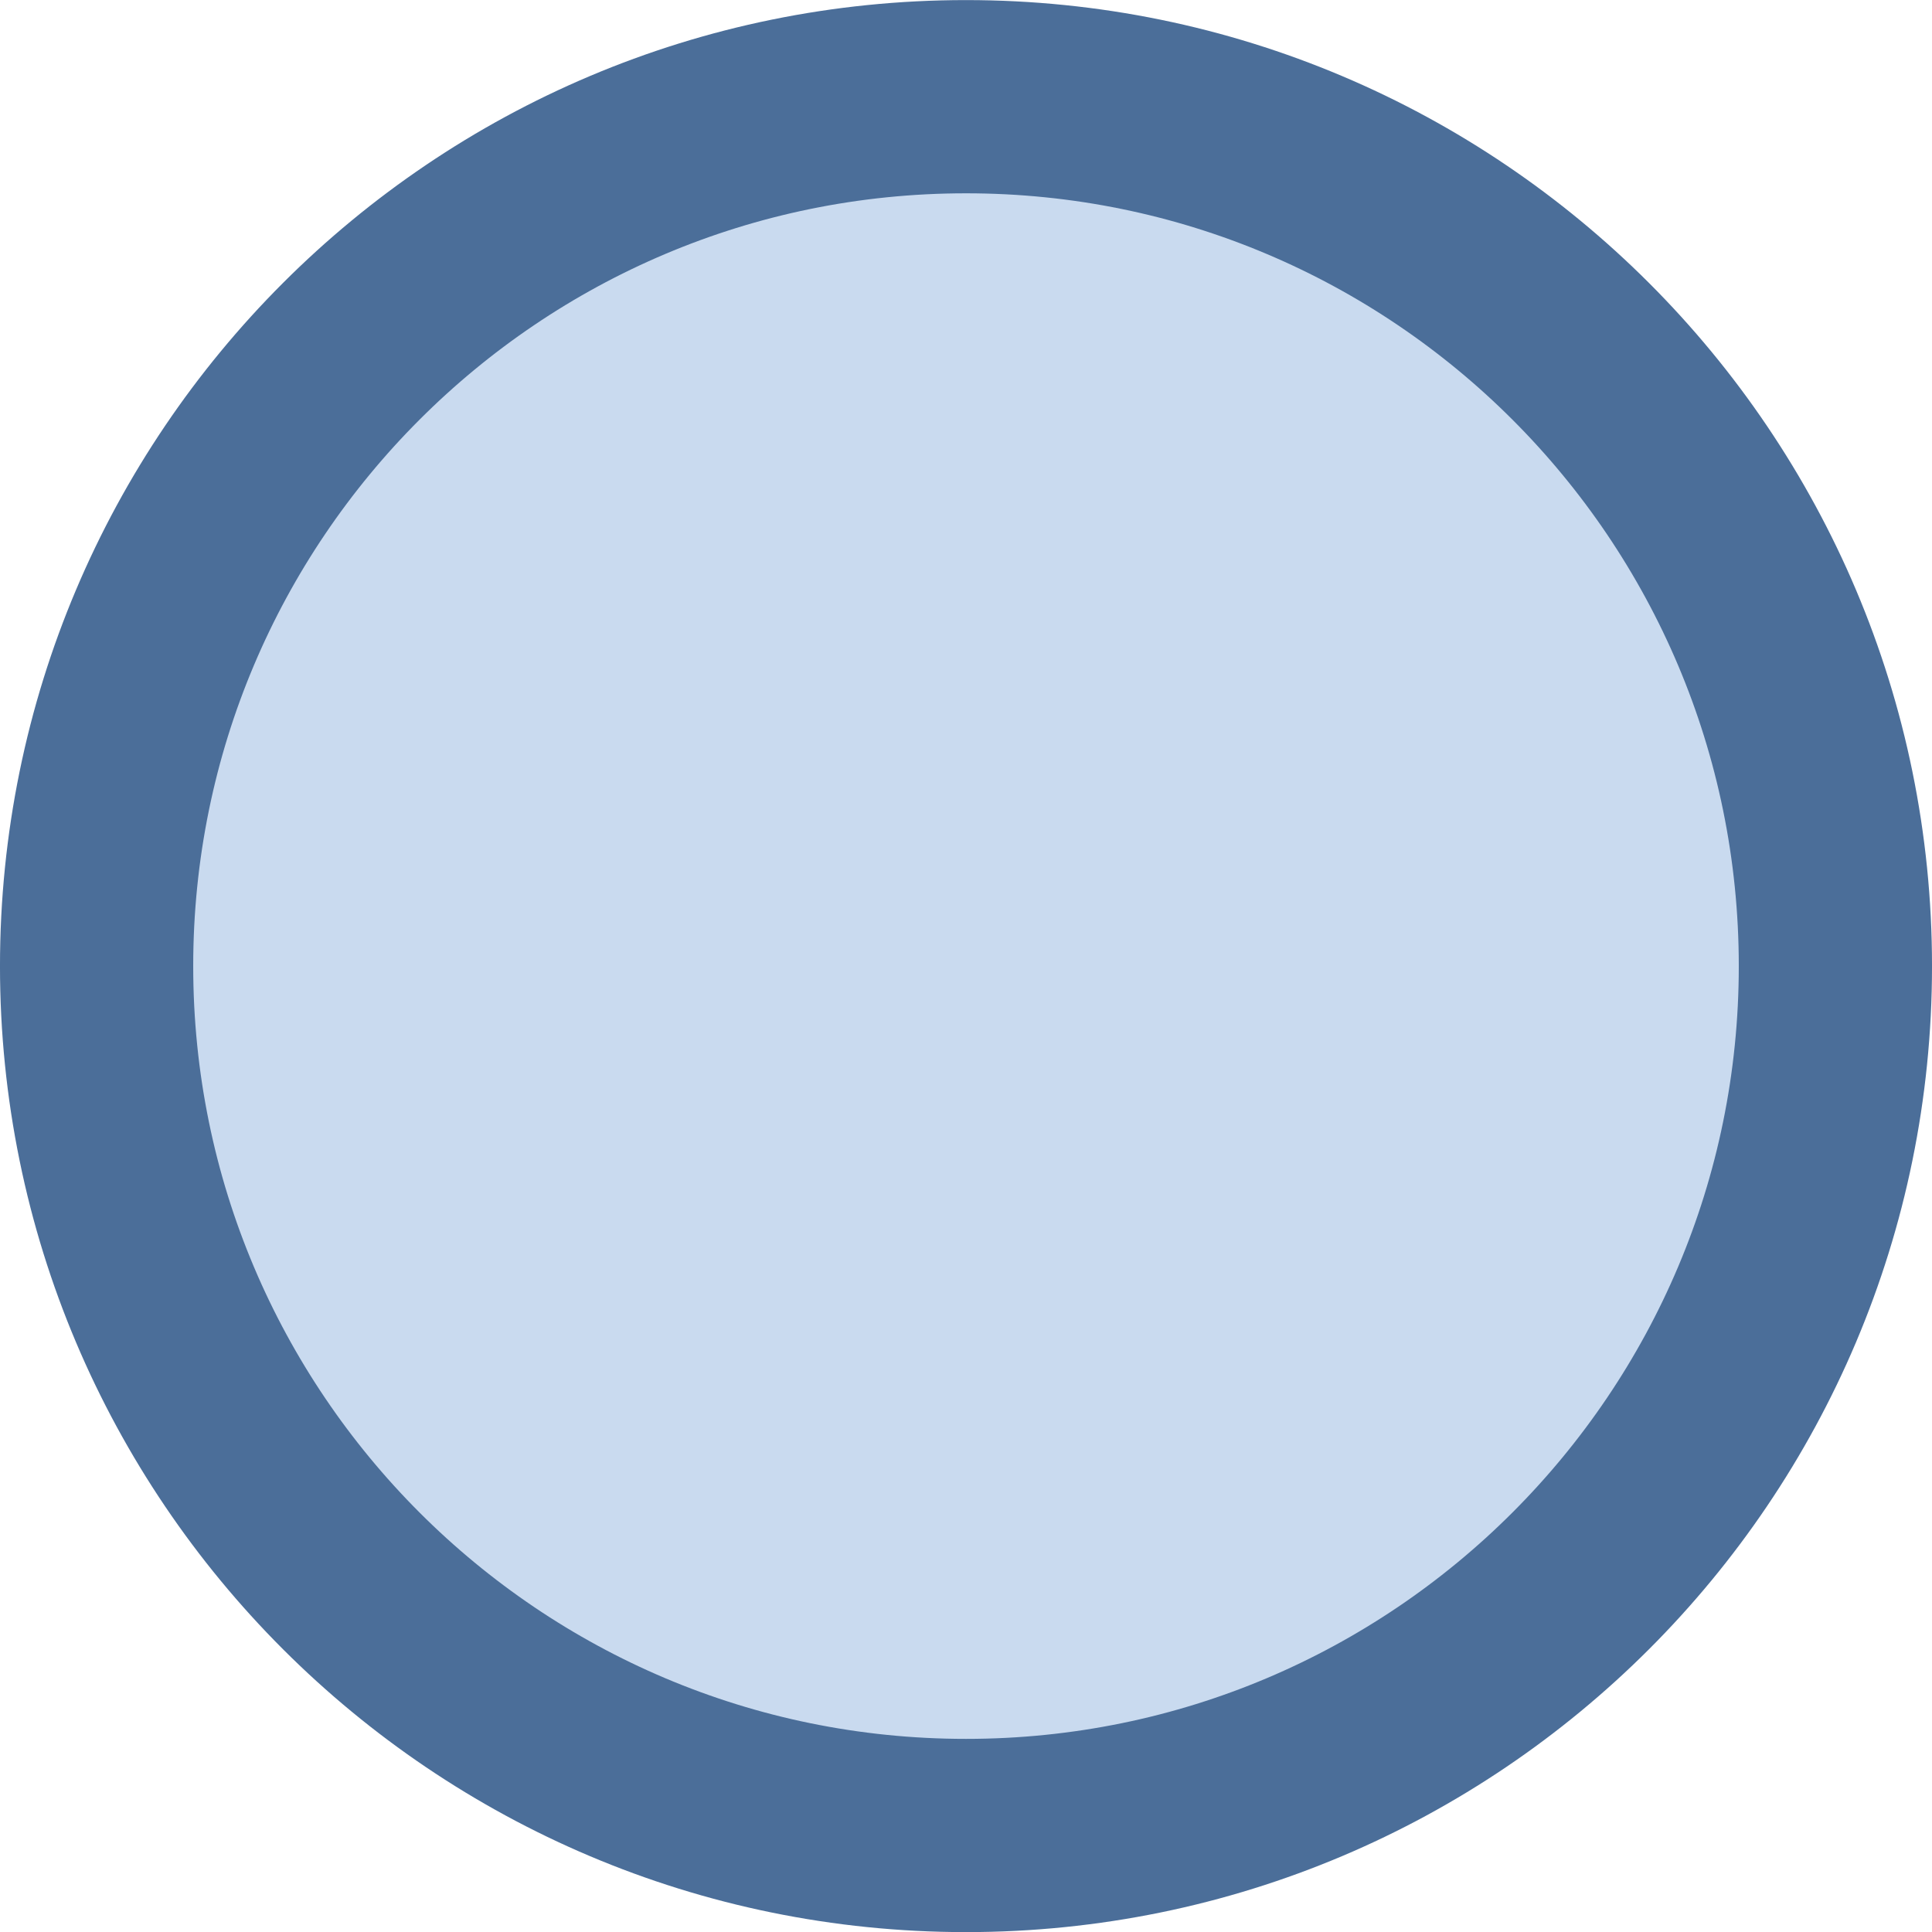
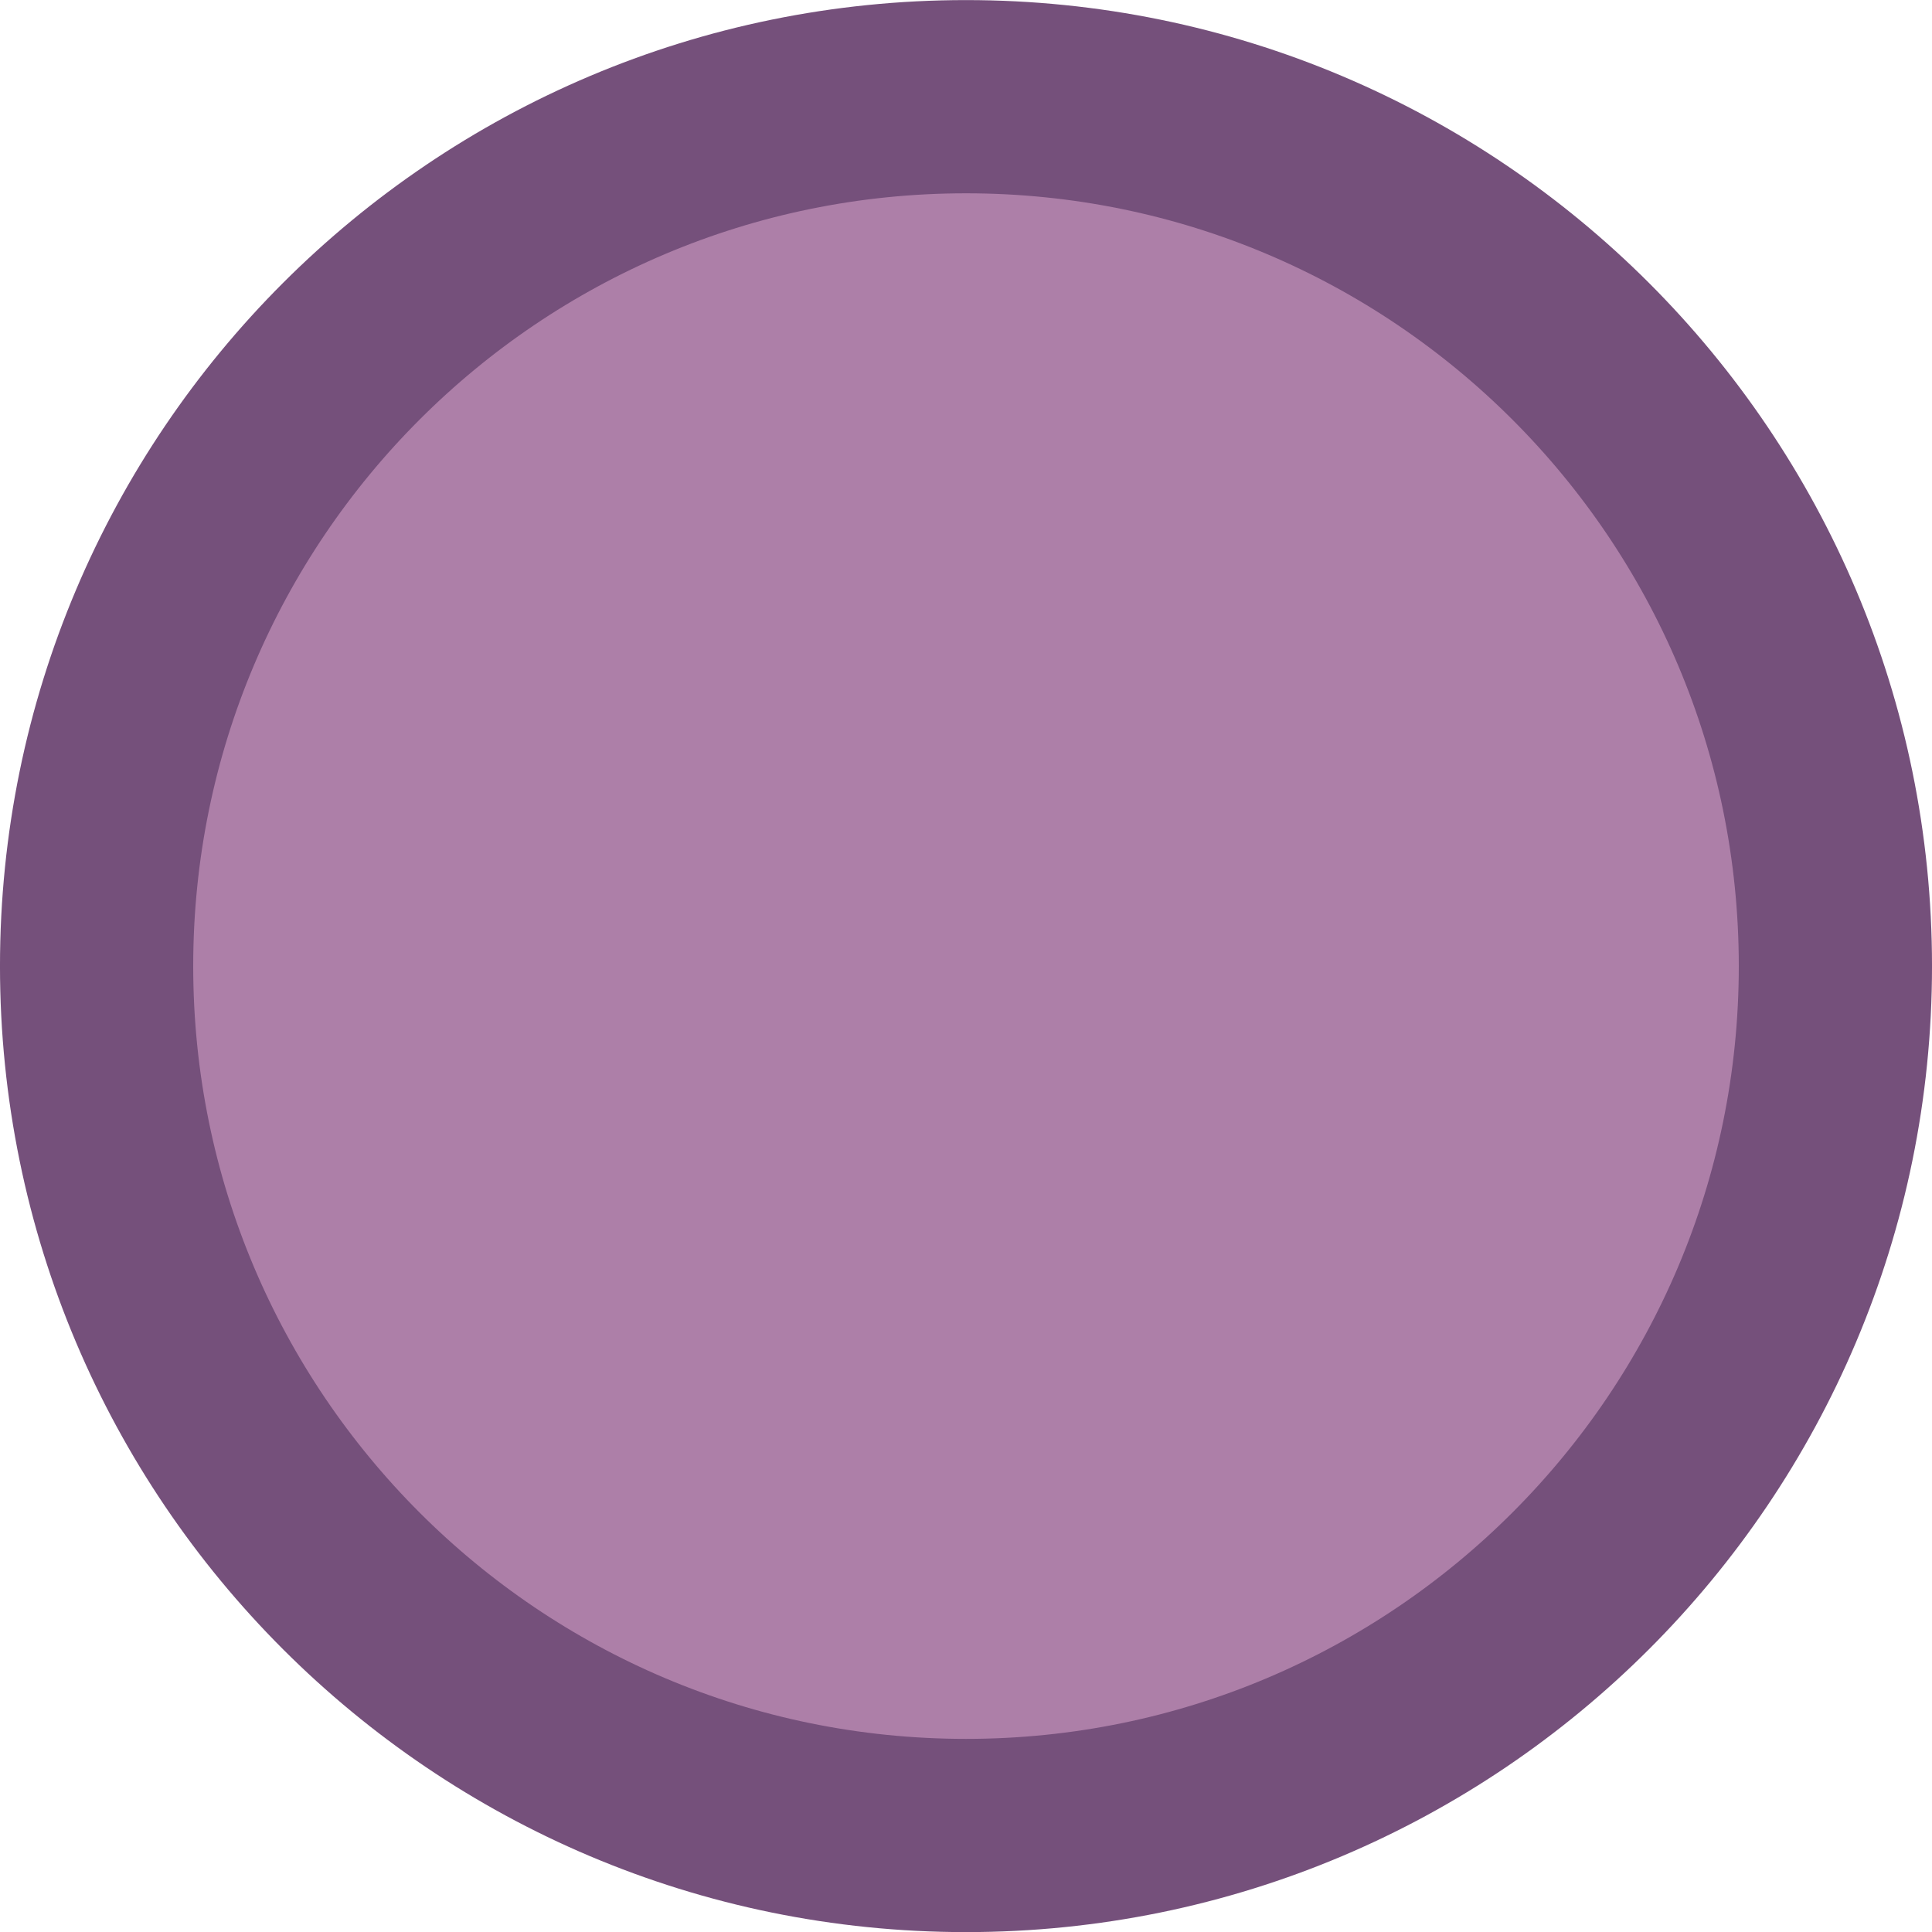
<svg xmlns="http://www.w3.org/2000/svg" width="10" height="10" id="svg3998" version="1.1">
  <defs id="defs4000" />
  <g id="layer1" transform="translate(0,-1042.362)">
-     <path style="fill:#c9daef;fill-opacity:1;stroke:#4b6e99;stroke-width:0.889;stroke-linecap:butt;stroke-linejoin:miter;stroke-miterlimit:4;stroke-opacity:1;stroke-dasharray:none" id="path6258" d="m 9.5,5.5 a 4,4 0 1 1 -8,0 4,4 0 1 1 8,0 z" transform="matrix(1.125,0,0,1.125,-1.1875,1041.175)" />
+     <path style="fill:#ad7fa8;fill-opacity:1;stroke:#75507b;stroke-width:0.889;stroke-linecap:butt;stroke-linejoin:miter;stroke-miterlimit:4;stroke-opacity:1;stroke-dasharray:none" id="path6258" d="m 9.5,5.5 a 4,4 0 1 1 -8,0 4,4 0 1 1 8,0 z" transform="matrix(1.125,0,0,1.125,-1.1875,1041.175)" />
  </g>
</svg>
